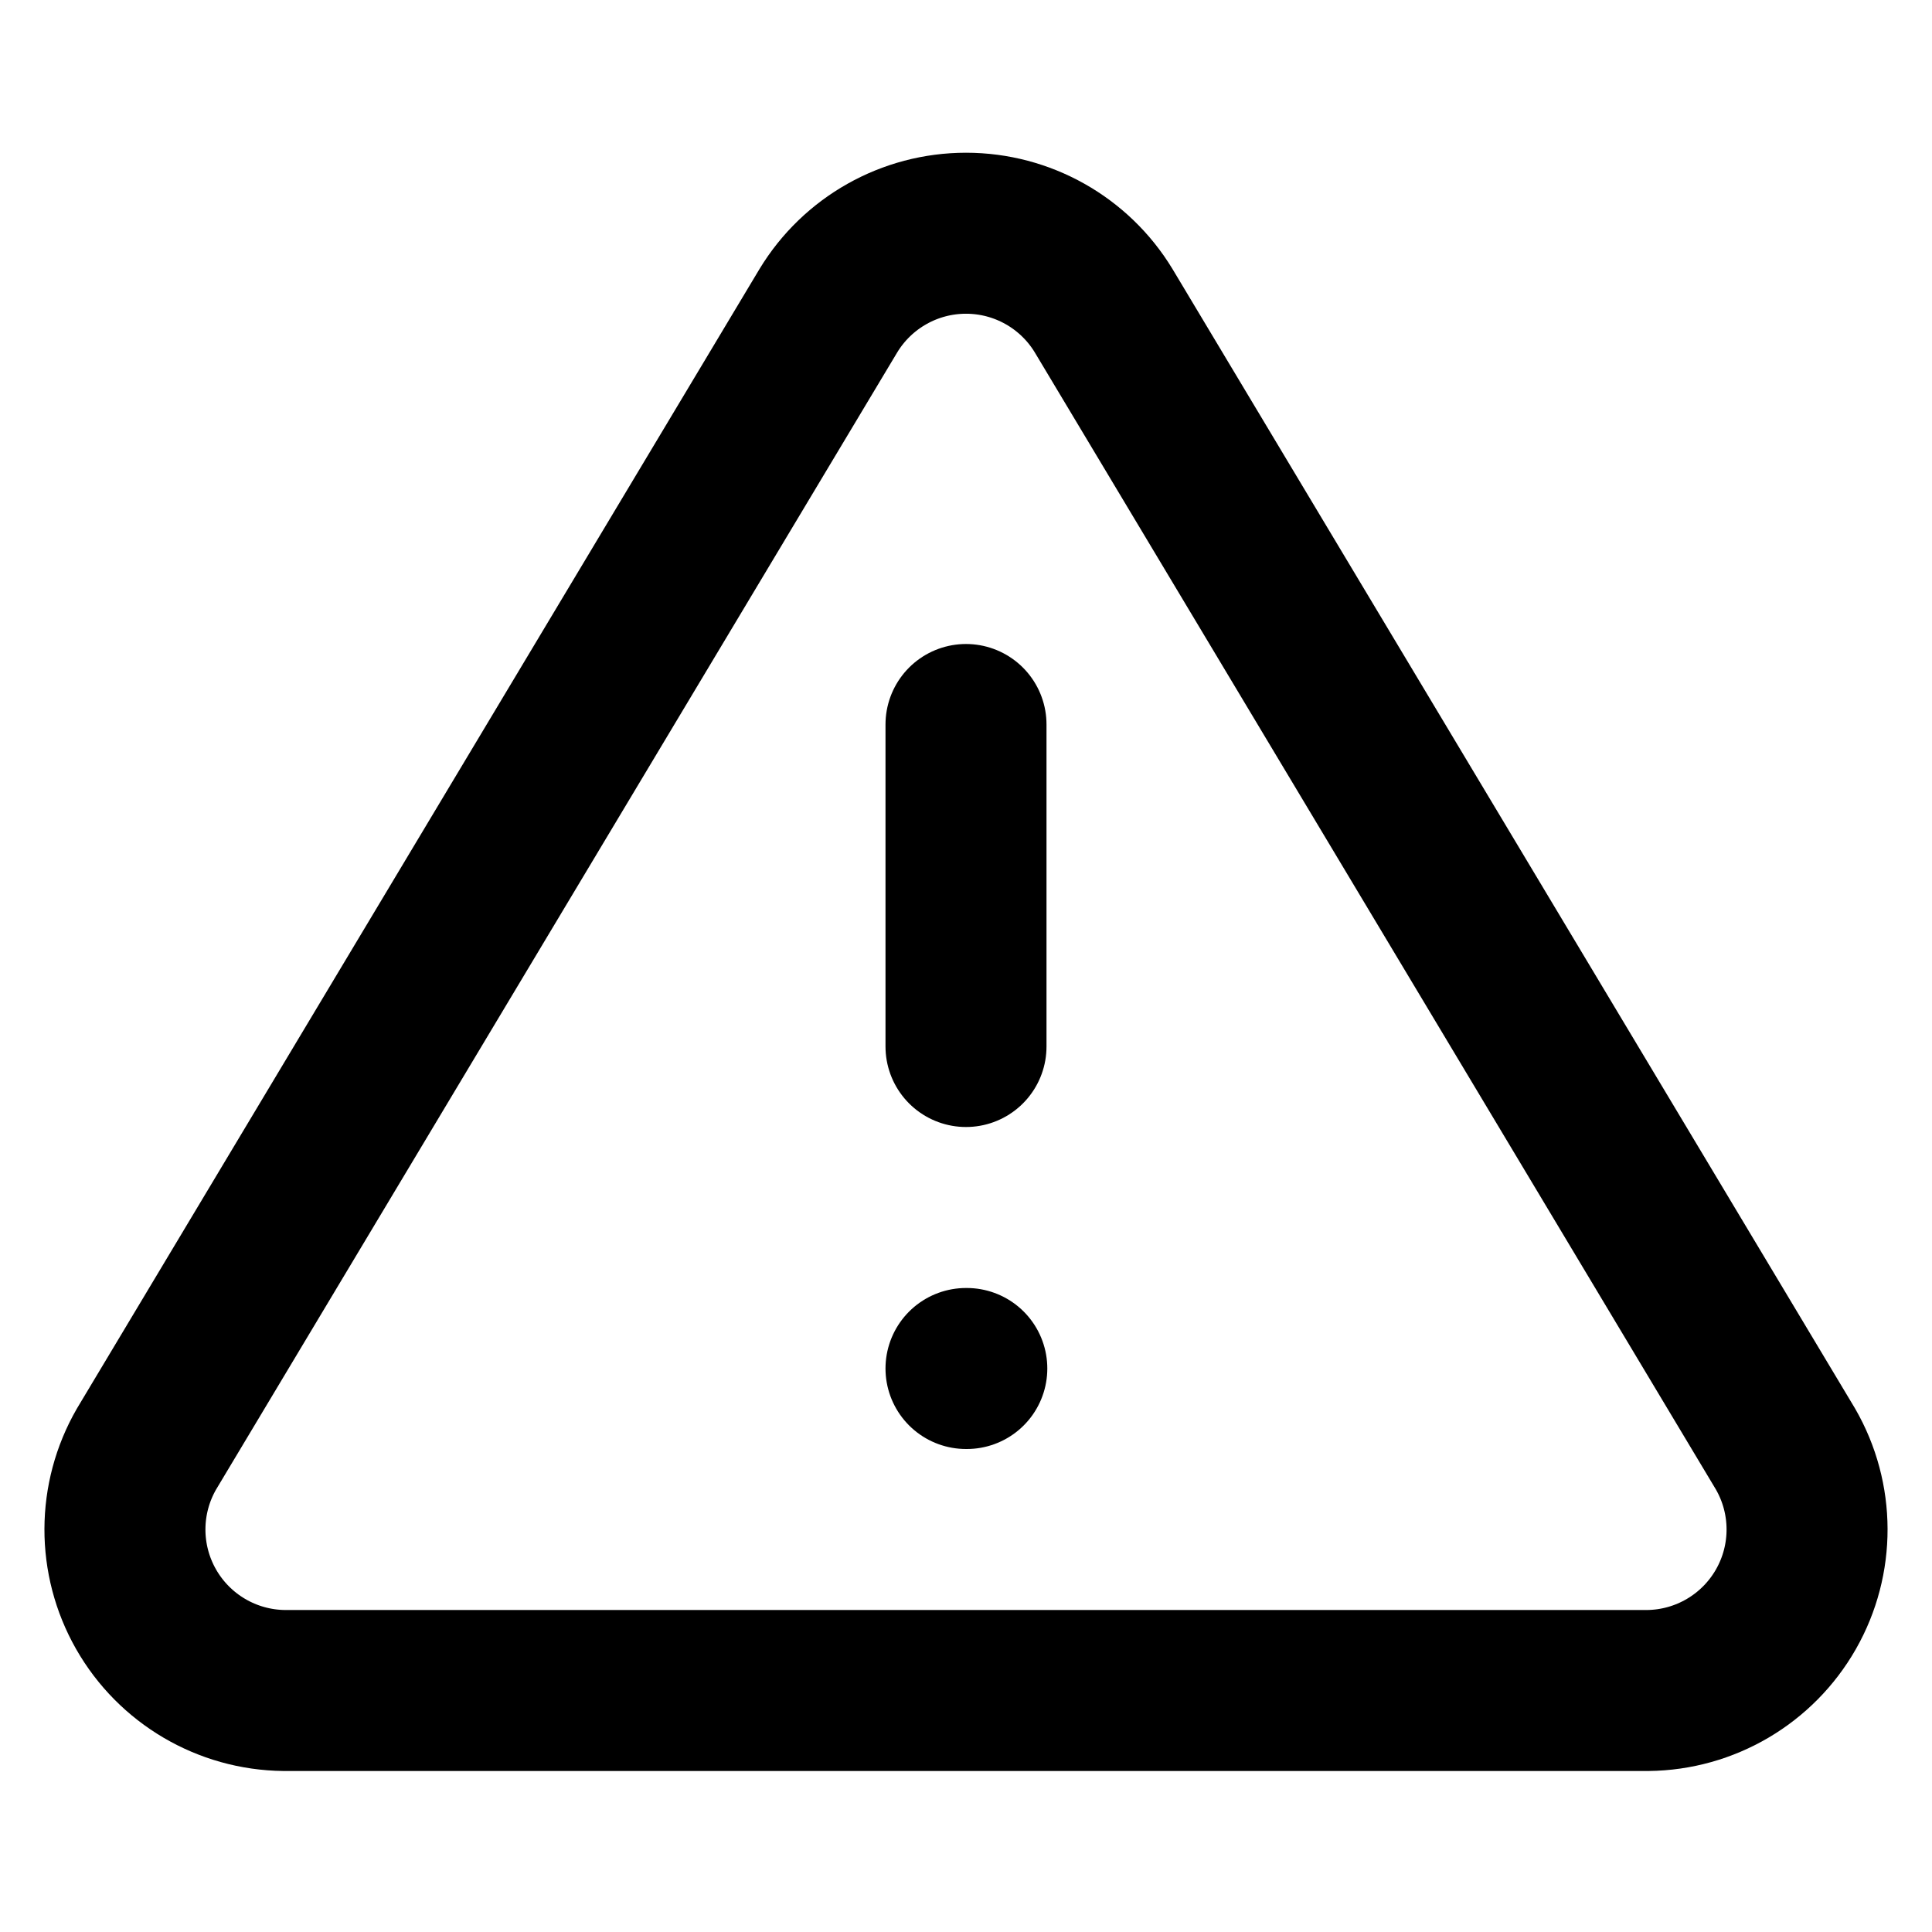
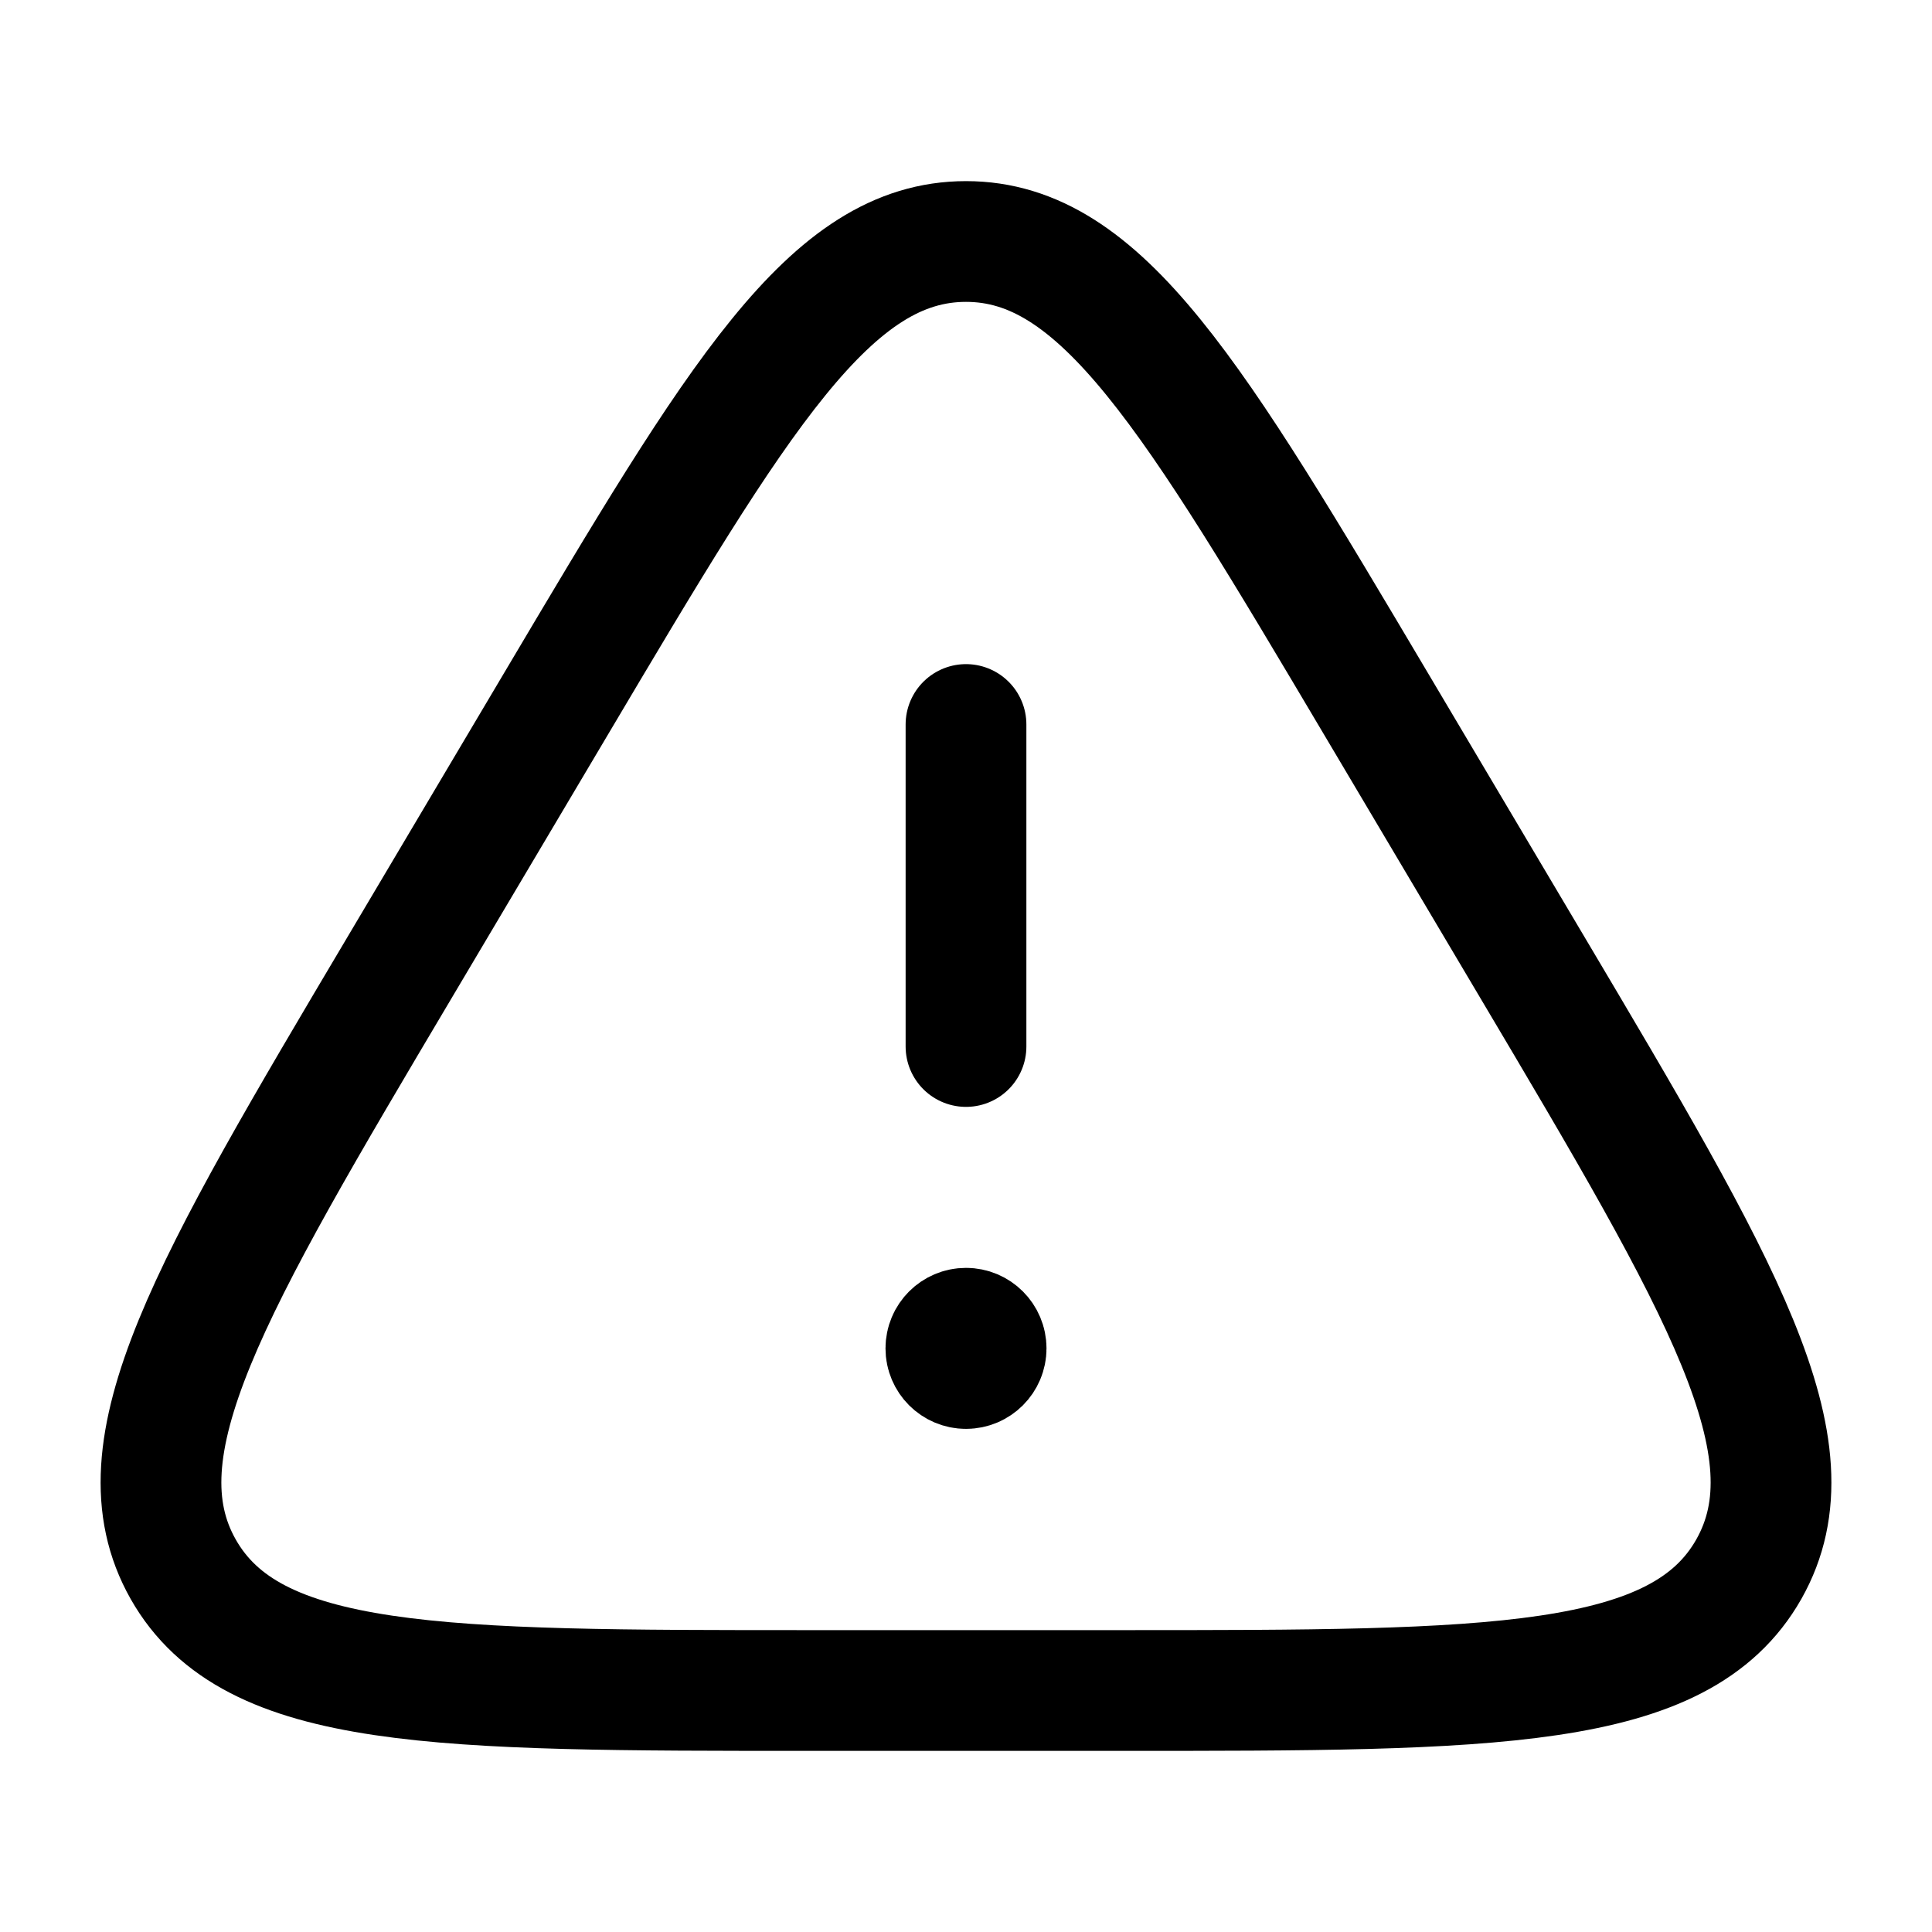
- <svg xmlns="http://www.w3.org/2000/svg" viewBox="0 0 24 24" fill="none" stroke="currentColor" stroke-width="2" stroke-linecap="round" stroke-linejoin="round">
-   <path d="M10.29 3.86 1.82 18a2 2 0 0 0 1.71 3h16.94a2 2 0 0 0 1.71-3L13.71 3.86a2 2 0 0 0-3.42 0z" />
-   <line x1="12" y1="9" x2="12" y2="13" />
-   <line x1="12" y1="17" x2="12.01" y2="17" />
+ <svg xmlns="http://www.w3.org/2000/svg" viewBox="0 0 24 24" fill="none">
+   <path d="M13.925 21H10.075C5.445 21 3.13 21 2.276 19.494C1.423 17.988 2.607 15.991 4.976 11.998L6.901 8.753C9.176 4.918 10.313 3 12 3C13.687 3 14.824 4.918 17.099 8.753L19.024 11.998C21.393 15.991 22.577 17.988 21.724 19.494C20.87 21 18.555 21 13.925 21Z" stroke="currentColor" stroke-linecap="round" stroke-linejoin="round" stroke-width="1.5" />
+   <path d="M12 9V13" stroke="currentColor" stroke-linecap="round" stroke-linejoin="round" stroke-width="1.5" />
+   <path d="M12.125 16.75H12M12.25 16.75C12.25 16.888 12.138 17 12 17C11.862 17 11.75 16.888 11.75 16.75C11.75 16.612 11.862 16.5 12 16.5C12.138 16.5 12.25 16.612 12.25 16.75Z" stroke="currentColor" stroke-linecap="round" stroke-linejoin="round" stroke-width="1.5" />
</svg>
